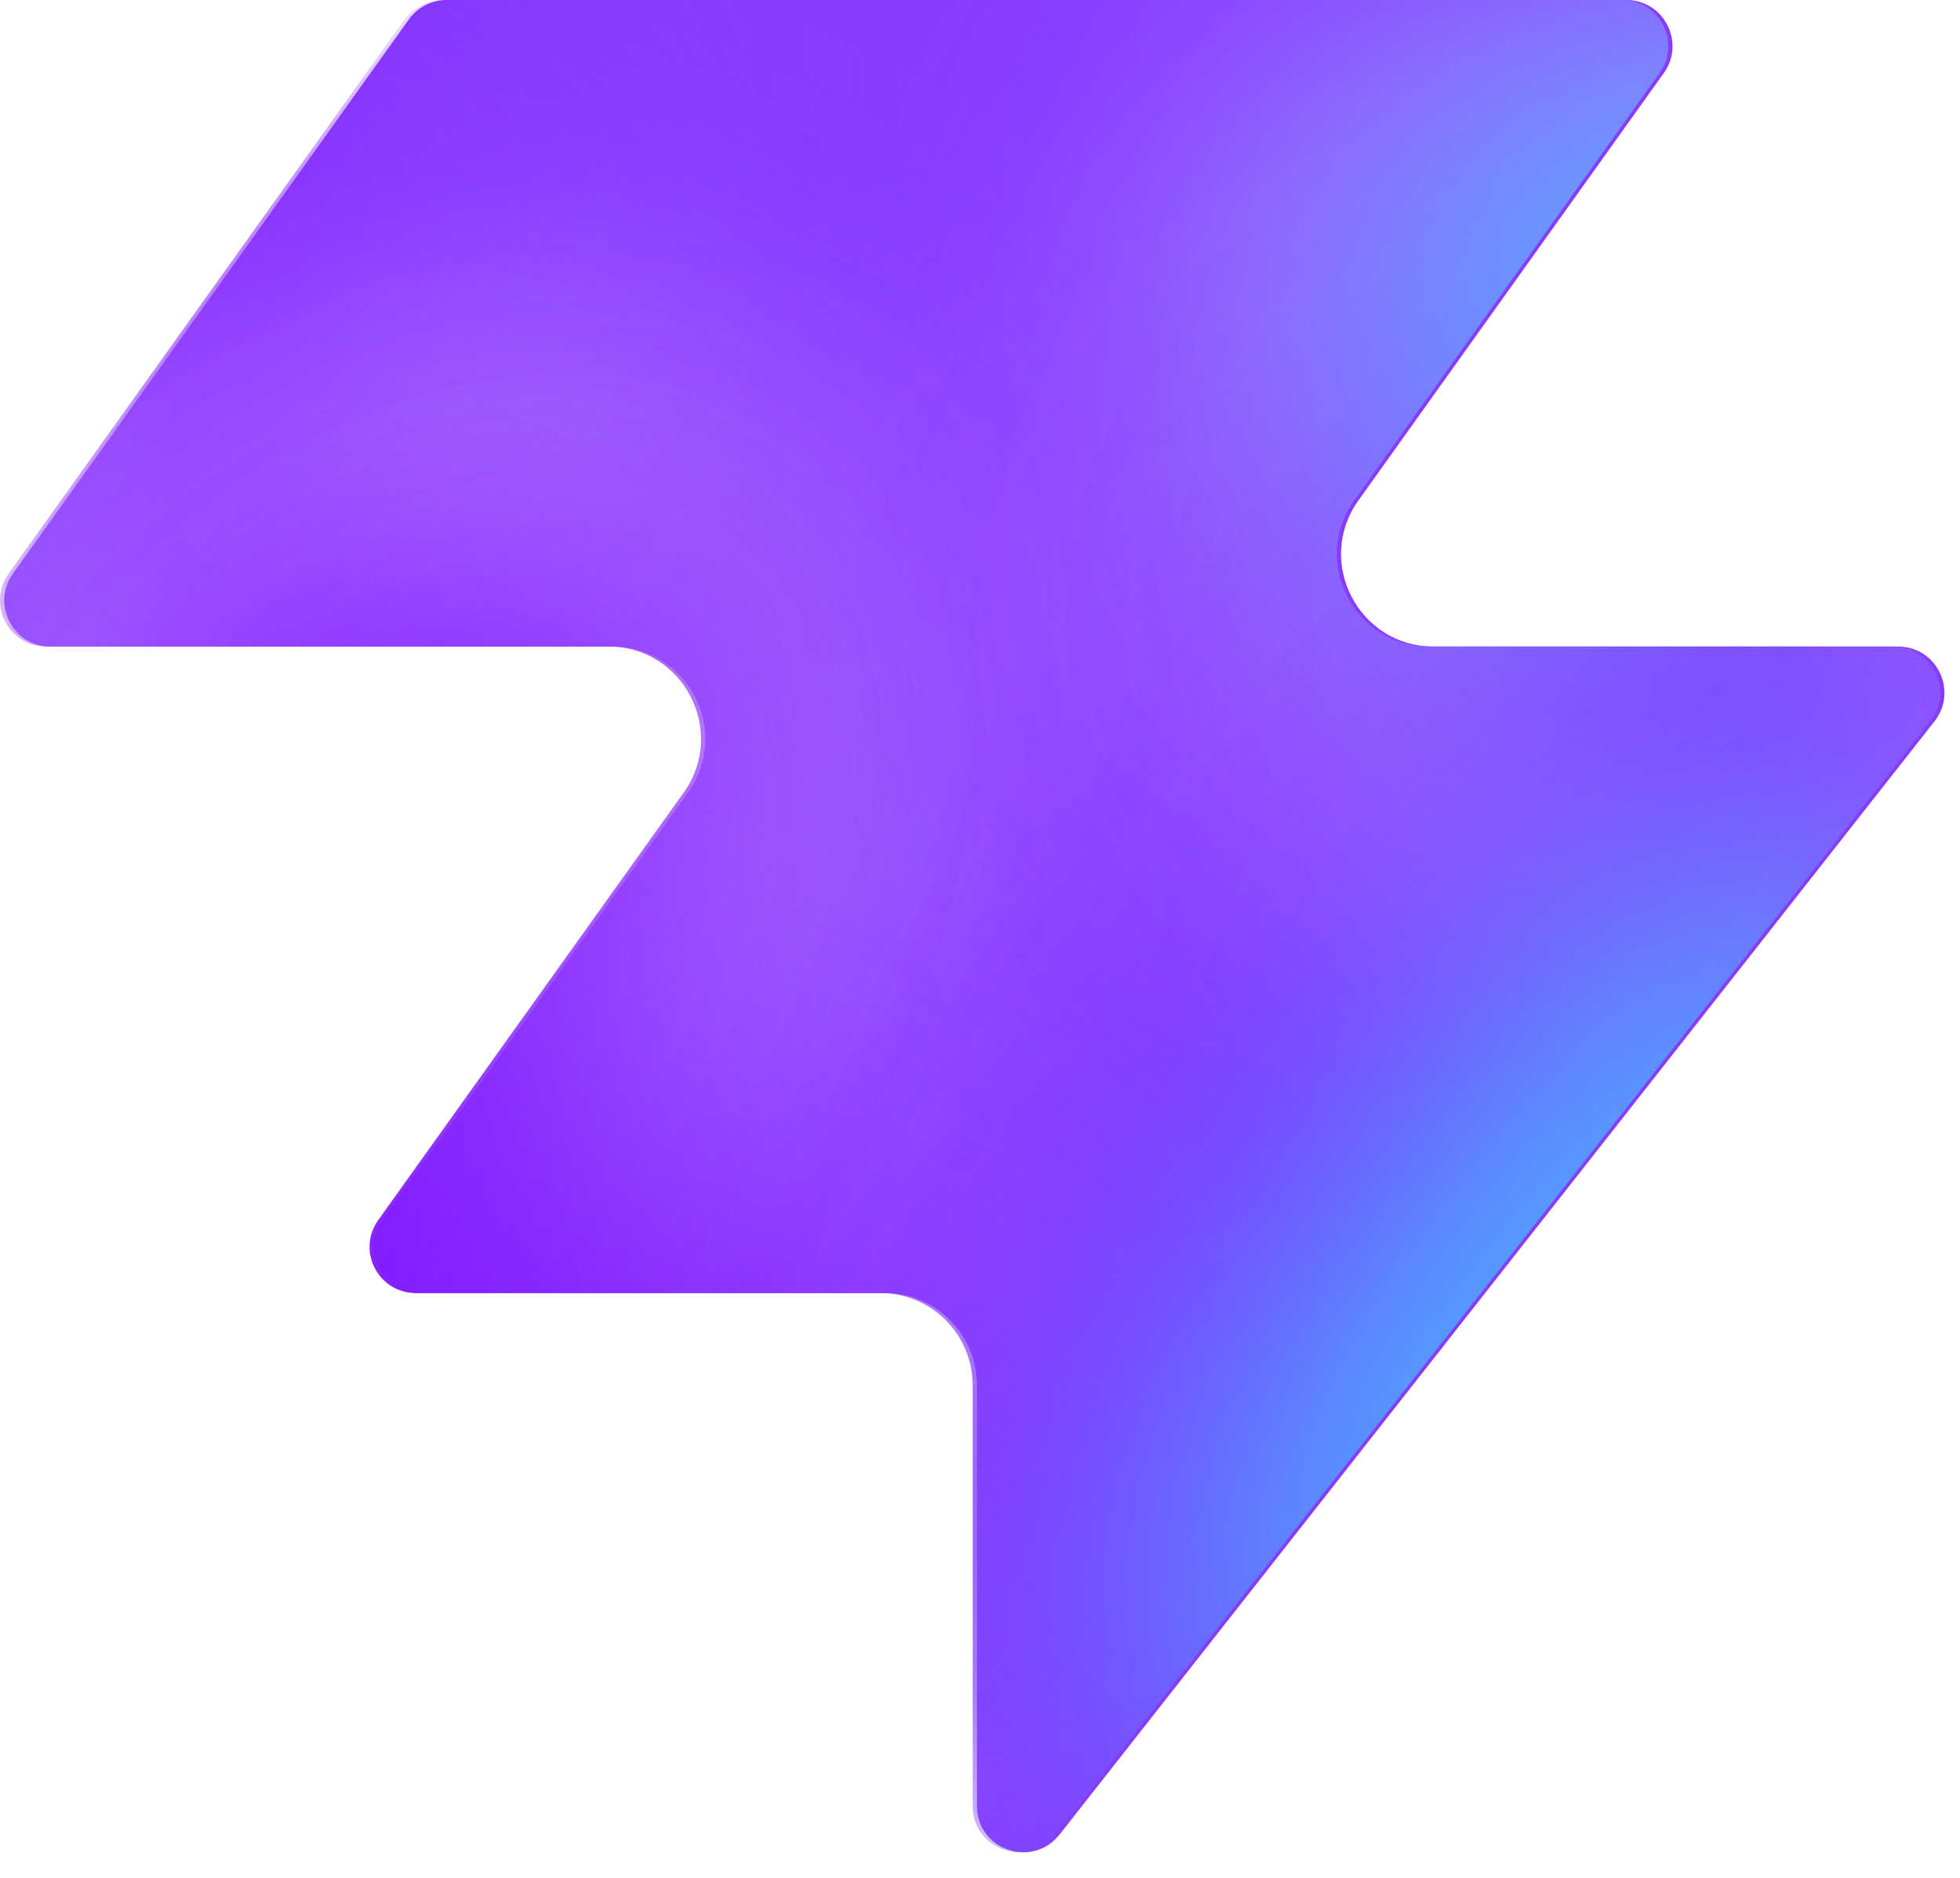
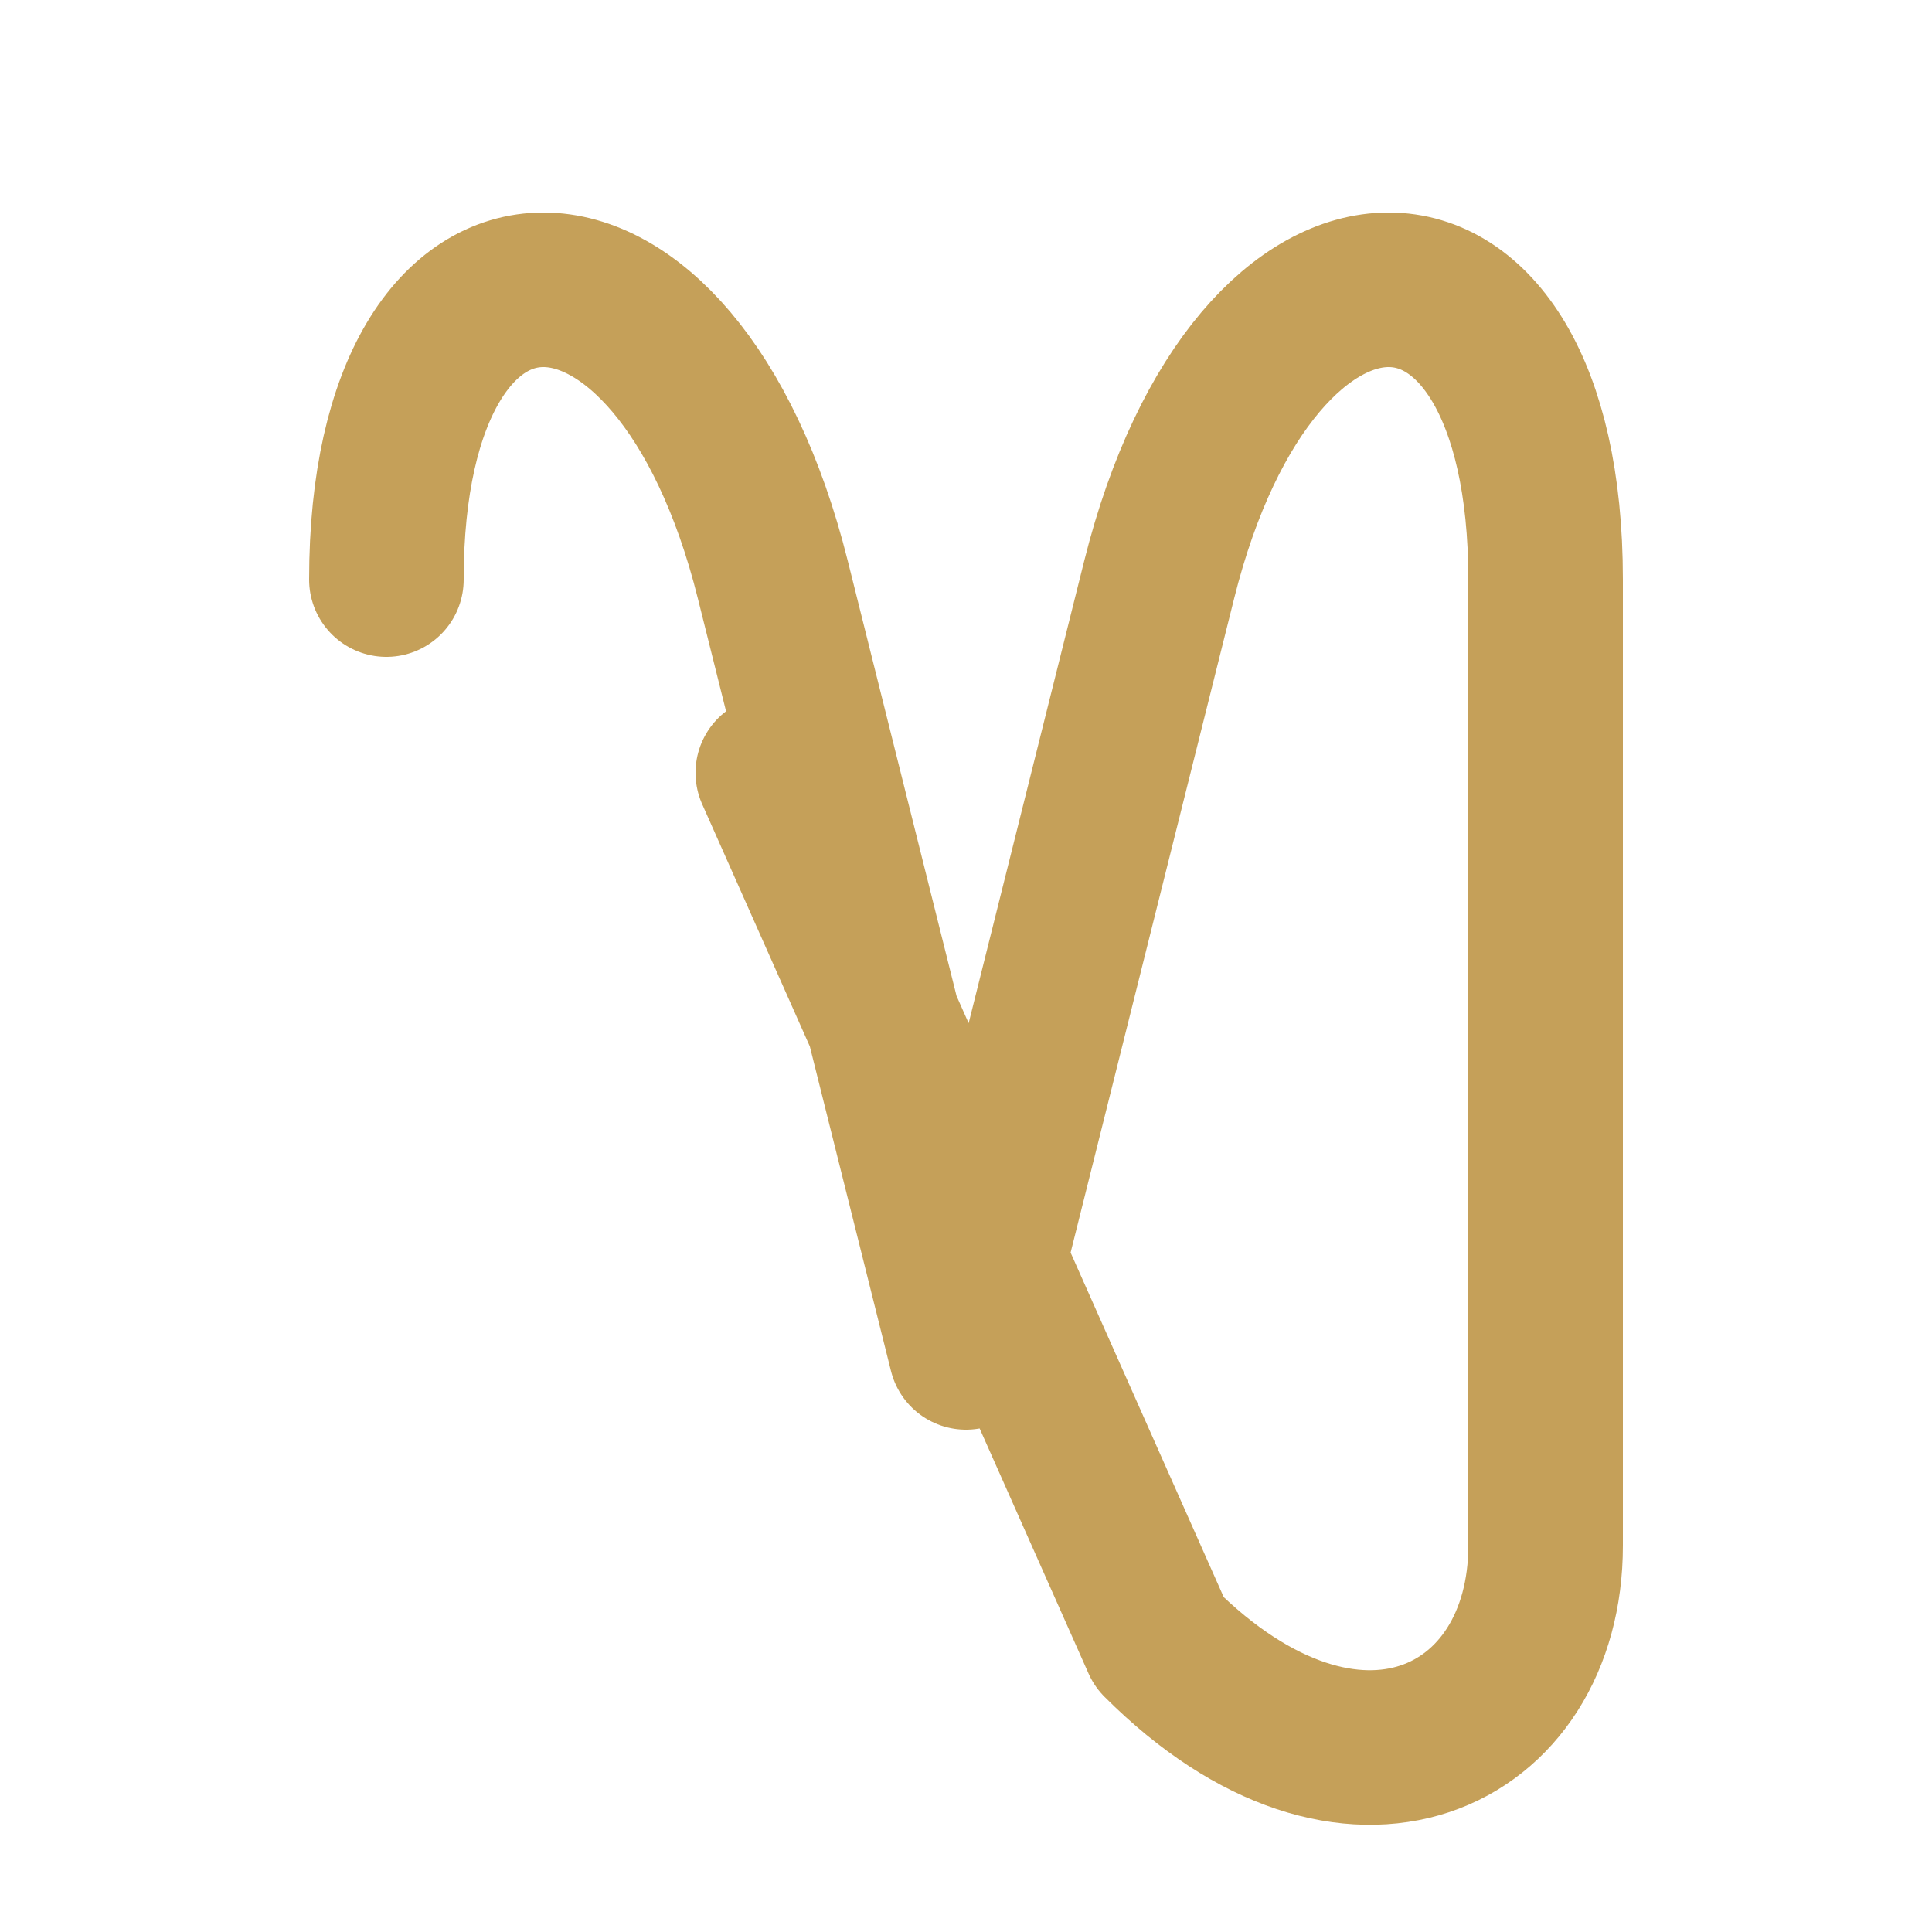
- <svg xmlns="http://www.w3.org/2000/svg" width="48" height="46" fill="none" viewBox="0 0 48 46">
-   <path fill="#863bff" d="M25.946 44.938c-.664.845-2.021.375-2.021-.698V33.937a2.26 2.26 0 0 0-2.262-2.262H10.287c-.92 0-1.456-1.04-.92-1.788l7.48-10.471c1.07-1.497 0-3.578-1.842-3.578H1.237c-.92 0-1.456-1.04-.92-1.788L10.013.474c.214-.297.556-.474.92-.474h28.894c.92 0 1.456 1.04.92 1.788l-7.48 10.471c-1.07 1.498 0 3.579 1.842 3.579h11.377c.943 0 1.473 1.088.89 1.83L25.947 44.94z" style="fill:#863bff;fill:color(display-p3 .525 .23 1);fill-opacity:1" />
-   <mask id="a" width="48" height="46" x="0" y="0" maskUnits="userSpaceOnUse" style="mask-type:alpha">
-     <path fill="#000" d="M25.842 44.938c-.664.844-2.021.375-2.021-.698V33.937a2.26 2.26 0 0 0-2.262-2.262H10.183c-.92 0-1.456-1.04-.92-1.788l7.48-10.471c1.07-1.498 0-3.579-1.842-3.579H1.133c-.92 0-1.456-1.04-.92-1.787L9.91.473c.214-.297.556-.474.92-.474h28.894c.92 0 1.456 1.04.92 1.788l-7.48 10.471c-1.07 1.498 0 3.578 1.842 3.578h11.377c.943 0 1.473 1.088.89 1.832L25.843 44.94z" style="fill:#000;fill-opacity:1" />
-   </mask>
-   <g mask="url(#a)">
-     <g filter="url(#b)">
-       <ellipse cx="5.508" cy="14.704" fill="#ede6ff" rx="5.508" ry="14.704" style="fill:#ede6ff;fill:color(display-p3 .927 .903 1);fill-opacity:1" transform="matrix(.00324 1 1 -.00324 -4.47 31.516)" />
-     </g>
-     <g filter="url(#c)">
-       <ellipse cx="10.399" cy="29.851" fill="#ede6ff" rx="10.399" ry="29.851" style="fill:#ede6ff;fill:color(display-p3 .927 .903 1);fill-opacity:1" transform="matrix(.00324 1 1 -.00324 -39.328 7.883)" />
-     </g>
-     <g filter="url(#d)">
-       <ellipse cx="5.508" cy="30.487" fill="#7e14ff" rx="5.508" ry="30.487" style="fill:#7e14ff;fill:color(display-p3 .492 .077 1);fill-opacity:1" transform="rotate(89.814 -25.913 -14.639)scale(1 -1)" />
-     </g>
-     <g filter="url(#e)">
-       <ellipse cx="5.508" cy="30.599" fill="#7e14ff" rx="5.508" ry="30.599" style="fill:#7e14ff;fill:color(display-p3 .492 .077 1);fill-opacity:1" transform="rotate(89.814 -32.644 -3.334)scale(1 -1)" />
-     </g>
-     <g filter="url(#f)">
-       <ellipse cx="5.508" cy="30.599" fill="#7e14ff" rx="5.508" ry="30.599" style="fill:#7e14ff;fill:color(display-p3 .492 .077 1);fill-opacity:1" transform="matrix(.00324 1 1 -.00324 -34.34 30.47)" />
-     </g>
-     <g filter="url(#g)">
-       <ellipse cx="14.072" cy="22.078" fill="#ede6ff" rx="14.072" ry="22.078" style="fill:#ede6ff;fill:color(display-p3 .927 .903 1);fill-opacity:1" transform="rotate(93.35 24.506 48.493)scale(-1 1)" />
-     </g>
-     <g filter="url(#h)">
-       <ellipse cx="3.47" cy="21.501" fill="#7e14ff" rx="3.47" ry="21.501" style="fill:#7e14ff;fill:color(display-p3 .492 .077 1);fill-opacity:1" transform="rotate(89.009 28.708 47.59)scale(-1 1)" />
-     </g>
-     <g filter="url(#i)">
-       <ellipse cx="3.47" cy="21.501" fill="#7e14ff" rx="3.47" ry="21.501" style="fill:#7e14ff;fill:color(display-p3 .492 .077 1);fill-opacity:1" transform="rotate(89.009 28.708 47.59)scale(-1 1)" />
-     </g>
-     <g filter="url(#j)">
-       <ellipse cx=".387" cy="8.972" fill="#7e14ff" rx="4.407" ry="29.108" style="fill:#7e14ff;fill:color(display-p3 .492 .077 1);fill-opacity:1" transform="rotate(39.51 .387 8.972)" />
-     </g>
-     <g filter="url(#k)">
-       <ellipse cx="47.523" cy="-6.092" fill="#7e14ff" rx="4.407" ry="29.108" style="fill:#7e14ff;fill:color(display-p3 .492 .077 1);fill-opacity:1" transform="rotate(37.892 47.523 -6.092)" />
-     </g>
-     <g filter="url(#l)">
-       <ellipse cx="41.412" cy="6.333" fill="#47bfff" rx="5.971" ry="9.665" style="fill:#47bfff;fill:color(display-p3 .28 .748 1);fill-opacity:1" transform="rotate(37.892 41.412 6.333)" />
-     </g>
-     <g filter="url(#m)">
-       <ellipse cx="-1.879" cy="38.332" fill="#7e14ff" rx="4.407" ry="29.108" style="fill:#7e14ff;fill:color(display-p3 .492 .077 1);fill-opacity:1" transform="rotate(37.892 -1.88 38.332)" />
-     </g>
-     <g filter="url(#n)">
-       <ellipse cx="-1.879" cy="38.332" fill="#7e14ff" rx="4.407" ry="29.108" style="fill:#7e14ff;fill:color(display-p3 .492 .077 1);fill-opacity:1" transform="rotate(37.892 -1.88 38.332)" />
-     </g>
-     <g filter="url(#o)">
-       <ellipse cx="35.651" cy="29.907" fill="#7e14ff" rx="4.407" ry="29.108" style="fill:#7e14ff;fill:color(display-p3 .492 .077 1);fill-opacity:1" transform="rotate(37.892 35.651 29.907)" />
-     </g>
-     <g filter="url(#p)">
-       <ellipse cx="38.418" cy="32.4" fill="#47bfff" rx="5.971" ry="15.297" style="fill:#47bfff;fill:color(display-p3 .28 .748 1);fill-opacity:1" transform="rotate(37.892 38.418 32.4)" />
-     </g>
-   </g>
-   <defs>
-     <filter id="b" width="60.045" height="41.654" x="-19.77" y="16.149" color-interpolation-filters="sRGB" filterUnits="userSpaceOnUse">
-       <feFlood flood-opacity="0" result="BackgroundImageFix" />
-       <feBlend in="SourceGraphic" in2="BackgroundImageFix" result="shape" />
-       <feGaussianBlur result="effect1_foregroundBlur_2002_17158" stdDeviation="7.659" />
-     </filter>
-     <filter id="c" width="90.34" height="51.437" x="-54.613" y="-7.533" color-interpolation-filters="sRGB" filterUnits="userSpaceOnUse">
-       <feFlood flood-opacity="0" result="BackgroundImageFix" />
-       <feBlend in="SourceGraphic" in2="BackgroundImageFix" result="shape" />
-       <feGaussianBlur result="effect1_foregroundBlur_2002_17158" stdDeviation="7.659" />
-     </filter>
-     <filter id="d" width="79.355" height="29.4" x="-49.64" y="2.03" color-interpolation-filters="sRGB" filterUnits="userSpaceOnUse">
-       <feFlood flood-opacity="0" result="BackgroundImageFix" />
-       <feBlend in="SourceGraphic" in2="BackgroundImageFix" result="shape" />
-       <feGaussianBlur result="effect1_foregroundBlur_2002_17158" stdDeviation="4.596" />
-     </filter>
-     <filter id="e" width="79.579" height="29.4" x="-45.045" y="20.029" color-interpolation-filters="sRGB" filterUnits="userSpaceOnUse">
-       <feFlood flood-opacity="0" result="BackgroundImageFix" />
-       <feBlend in="SourceGraphic" in2="BackgroundImageFix" result="shape" />
-       <feGaussianBlur result="effect1_foregroundBlur_2002_17158" stdDeviation="4.596" />
-     </filter>
-     <filter id="f" width="79.579" height="29.4" x="-43.513" y="21.178" color-interpolation-filters="sRGB" filterUnits="userSpaceOnUse">
-       <feFlood flood-opacity="0" result="BackgroundImageFix" />
-       <feBlend in="SourceGraphic" in2="BackgroundImageFix" result="shape" />
-       <feGaussianBlur result="effect1_foregroundBlur_2002_17158" stdDeviation="4.596" />
-     </filter>
-     <filter id="g" width="74.749" height="58.852" x="15.756" y="-17.901" color-interpolation-filters="sRGB" filterUnits="userSpaceOnUse">
-       <feFlood flood-opacity="0" result="BackgroundImageFix" />
-       <feBlend in="SourceGraphic" in2="BackgroundImageFix" result="shape" />
-       <feGaussianBlur result="effect1_foregroundBlur_2002_17158" stdDeviation="7.659" />
-     </filter>
-     <filter id="h" width="61.377" height="25.362" x="23.548" y="2.284" color-interpolation-filters="sRGB" filterUnits="userSpaceOnUse">
-       <feFlood flood-opacity="0" result="BackgroundImageFix" />
-       <feBlend in="SourceGraphic" in2="BackgroundImageFix" result="shape" />
-       <feGaussianBlur result="effect1_foregroundBlur_2002_17158" stdDeviation="4.596" />
-     </filter>
-     <filter id="i" width="61.377" height="25.362" x="23.548" y="2.284" color-interpolation-filters="sRGB" filterUnits="userSpaceOnUse">
-       <feFlood flood-opacity="0" result="BackgroundImageFix" />
-       <feBlend in="SourceGraphic" in2="BackgroundImageFix" result="shape" />
-       <feGaussianBlur result="effect1_foregroundBlur_2002_17158" stdDeviation="4.596" />
-     </filter>
-     <filter id="j" width="56.045" height="63.649" x="-27.636" y="-22.853" color-interpolation-filters="sRGB" filterUnits="userSpaceOnUse">
-       <feFlood flood-opacity="0" result="BackgroundImageFix" />
-       <feBlend in="SourceGraphic" in2="BackgroundImageFix" result="shape" />
-       <feGaussianBlur result="effect1_foregroundBlur_2002_17158" stdDeviation="4.596" />
-     </filter>
-     <filter id="k" width="54.814" height="64.646" x="20.116" y="-38.415" color-interpolation-filters="sRGB" filterUnits="userSpaceOnUse">
-       <feFlood flood-opacity="0" result="BackgroundImageFix" />
-       <feBlend in="SourceGraphic" in2="BackgroundImageFix" result="shape" />
-       <feGaussianBlur result="effect1_foregroundBlur_2002_17158" stdDeviation="4.596" />
-     </filter>
-     <filter id="l" width="33.541" height="35.313" x="24.641" y="-11.323" color-interpolation-filters="sRGB" filterUnits="userSpaceOnUse">
-       <feFlood flood-opacity="0" result="BackgroundImageFix" />
-       <feBlend in="SourceGraphic" in2="BackgroundImageFix" result="shape" />
-       <feGaussianBlur result="effect1_foregroundBlur_2002_17158" stdDeviation="4.596" />
-     </filter>
-     <filter id="m" width="54.814" height="64.646" x="-29.286" y="6.009" color-interpolation-filters="sRGB" filterUnits="userSpaceOnUse">
-       <feFlood flood-opacity="0" result="BackgroundImageFix" />
-       <feBlend in="SourceGraphic" in2="BackgroundImageFix" result="shape" />
-       <feGaussianBlur result="effect1_foregroundBlur_2002_17158" stdDeviation="4.596" />
-     </filter>
-     <filter id="n" width="54.814" height="64.646" x="-29.286" y="6.009" color-interpolation-filters="sRGB" filterUnits="userSpaceOnUse">
-       <feFlood flood-opacity="0" result="BackgroundImageFix" />
-       <feBlend in="SourceGraphic" in2="BackgroundImageFix" result="shape" />
-       <feGaussianBlur result="effect1_foregroundBlur_2002_17158" stdDeviation="4.596" />
-     </filter>
-     <filter id="o" width="54.814" height="64.646" x="8.244" y="-2.416" color-interpolation-filters="sRGB" filterUnits="userSpaceOnUse">
-       <feFlood flood-opacity="0" result="BackgroundImageFix" />
-       <feBlend in="SourceGraphic" in2="BackgroundImageFix" result="shape" />
-       <feGaussianBlur result="effect1_foregroundBlur_2002_17158" stdDeviation="4.596" />
-     </filter>
-     <filter id="p" width="39.409" height="43.623" x="18.713" y="10.588" color-interpolation-filters="sRGB" filterUnits="userSpaceOnUse">
-       <feFlood flood-opacity="0" result="BackgroundImageFix" />
-       <feBlend in="SourceGraphic" in2="BackgroundImageFix" result="shape" />
-       <feGaussianBlur result="effect1_foregroundBlur_2002_17158" stdDeviation="4.596" />
-     </filter>
-   </defs>
+ <svg xmlns="http://www.w3.org/2000/svg" width="100" height="100" viewBox="0 0 100 100" fill="none">
+   <path d="M20 30 C 20 10, 35 10, 40 30 L 50 70 L 60 30 C 65 10, 80 10, 80 30 L 80 80 C 80 90, 70 95, 60 85 L 40 40" stroke="#C5A059" stroke-width="8" stroke-linecap="round" stroke-linejoin="round" />
</svg>
